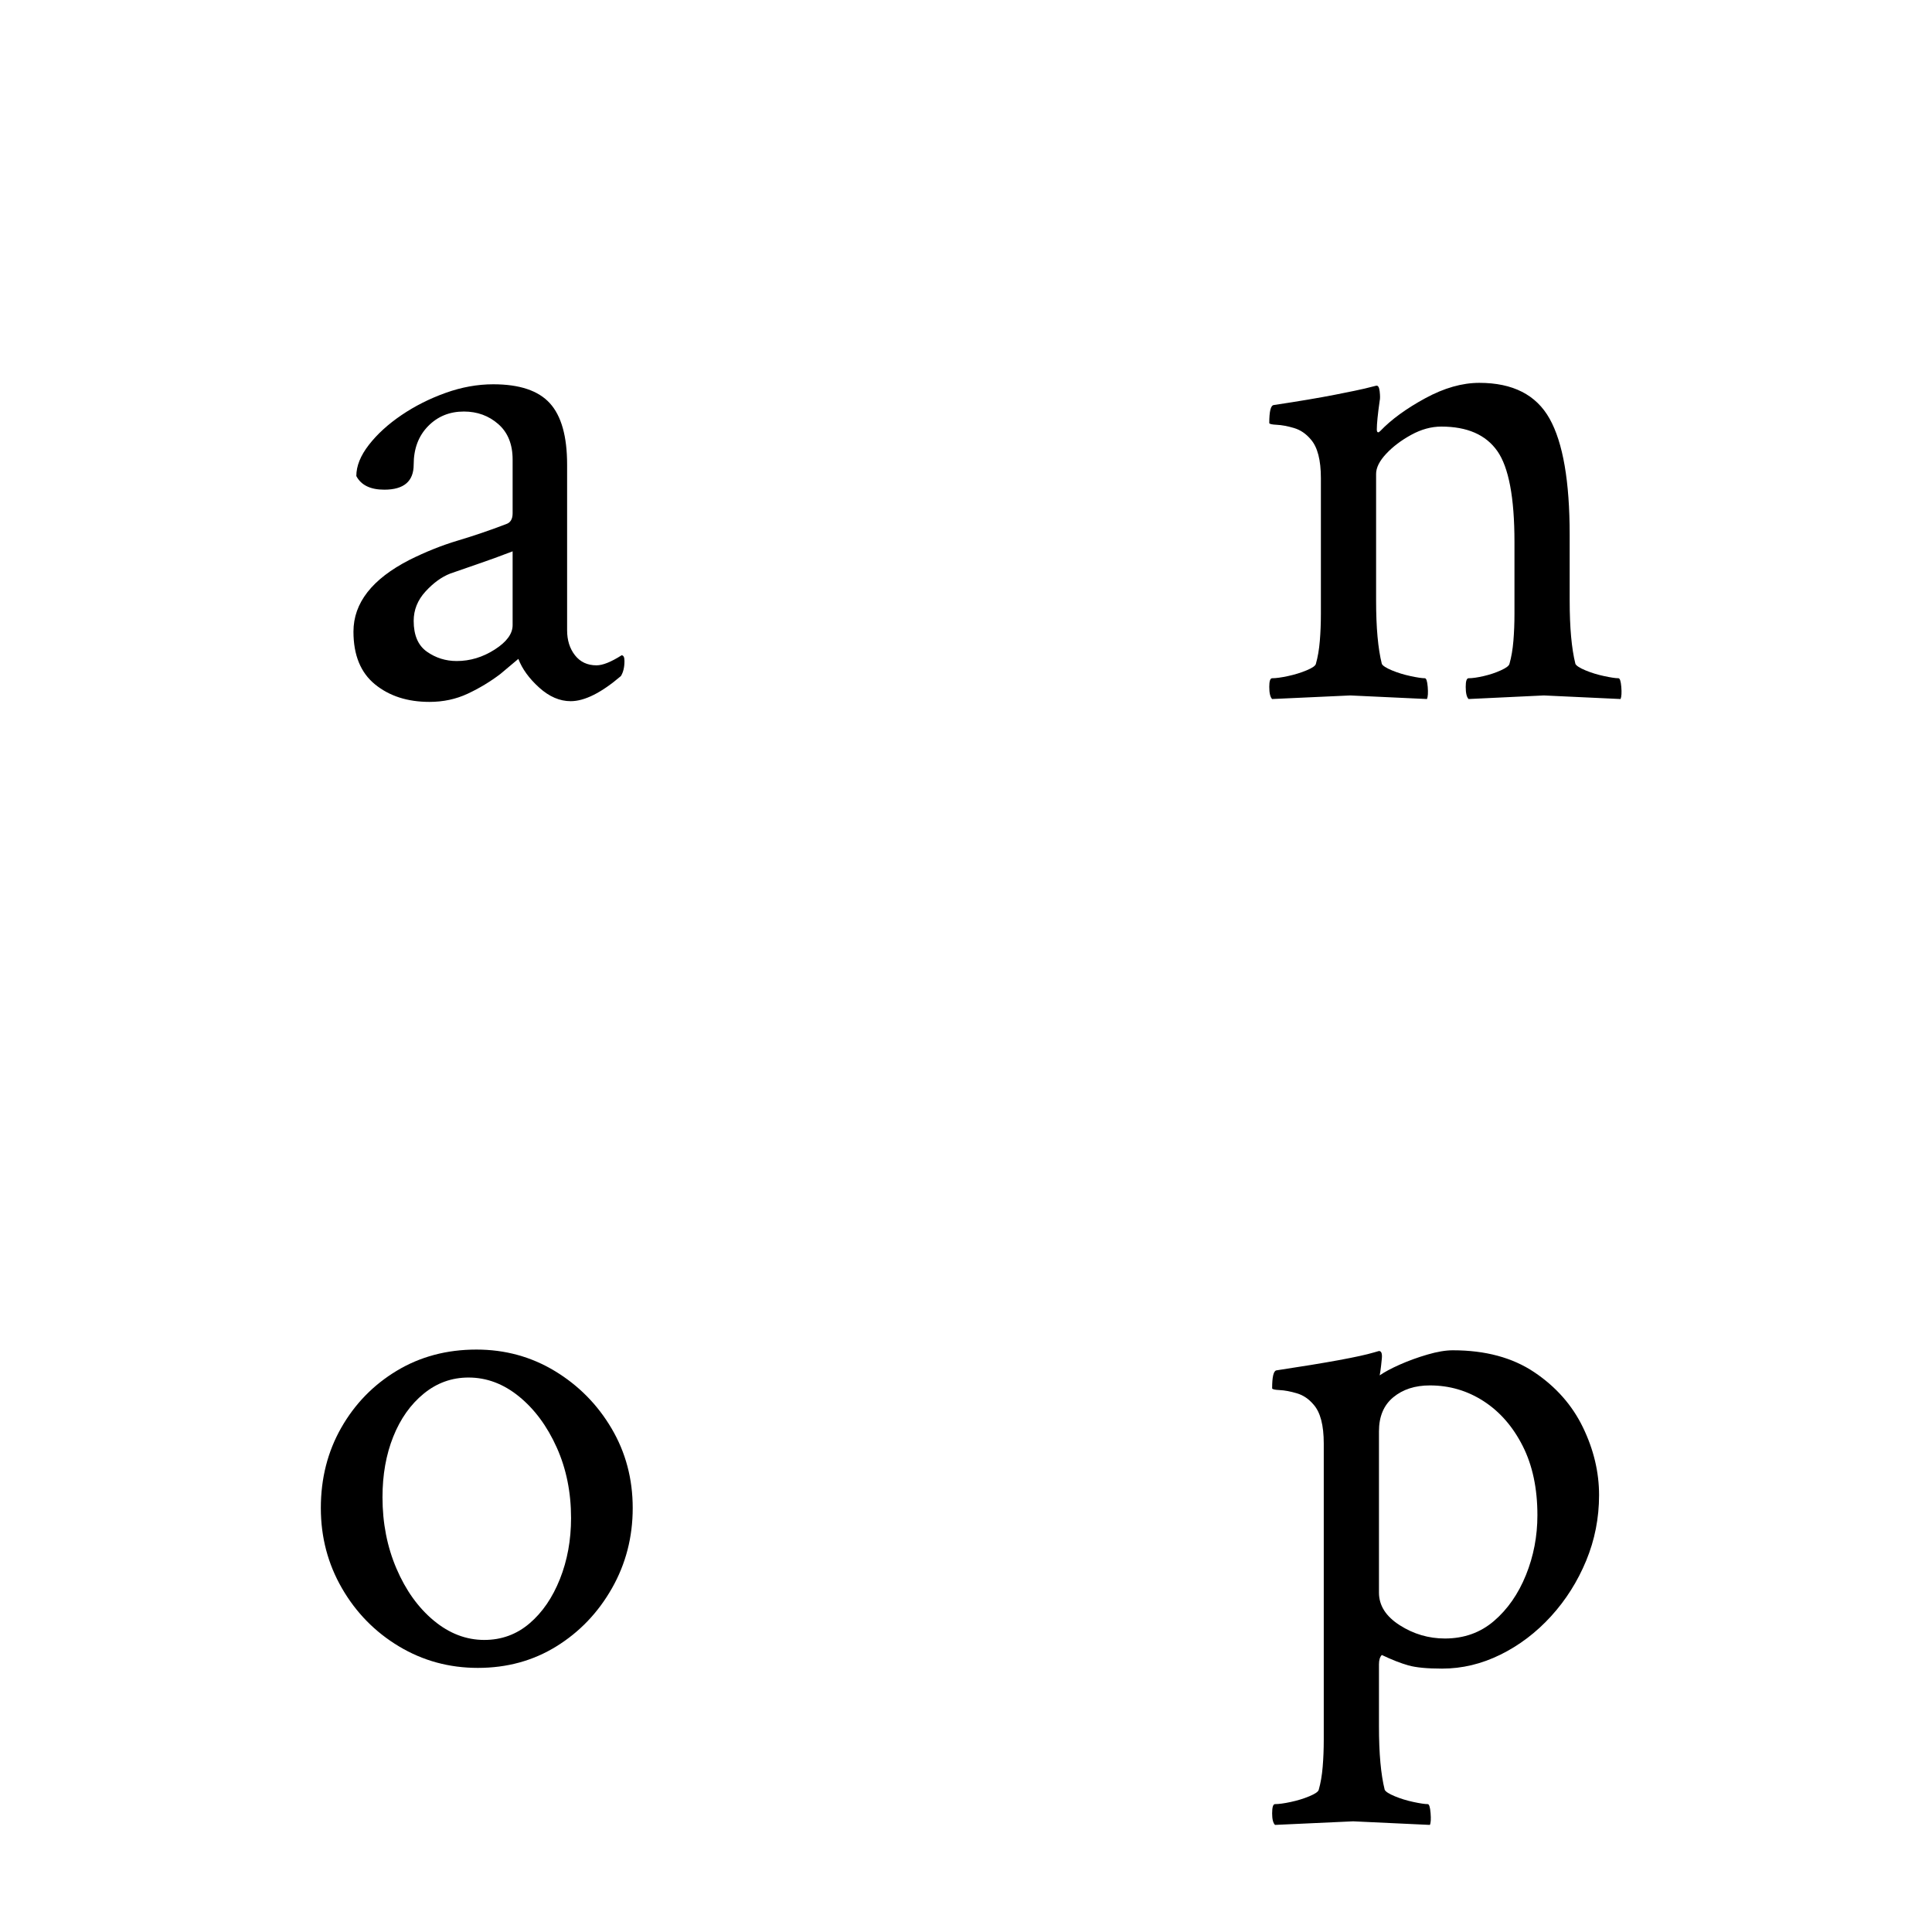
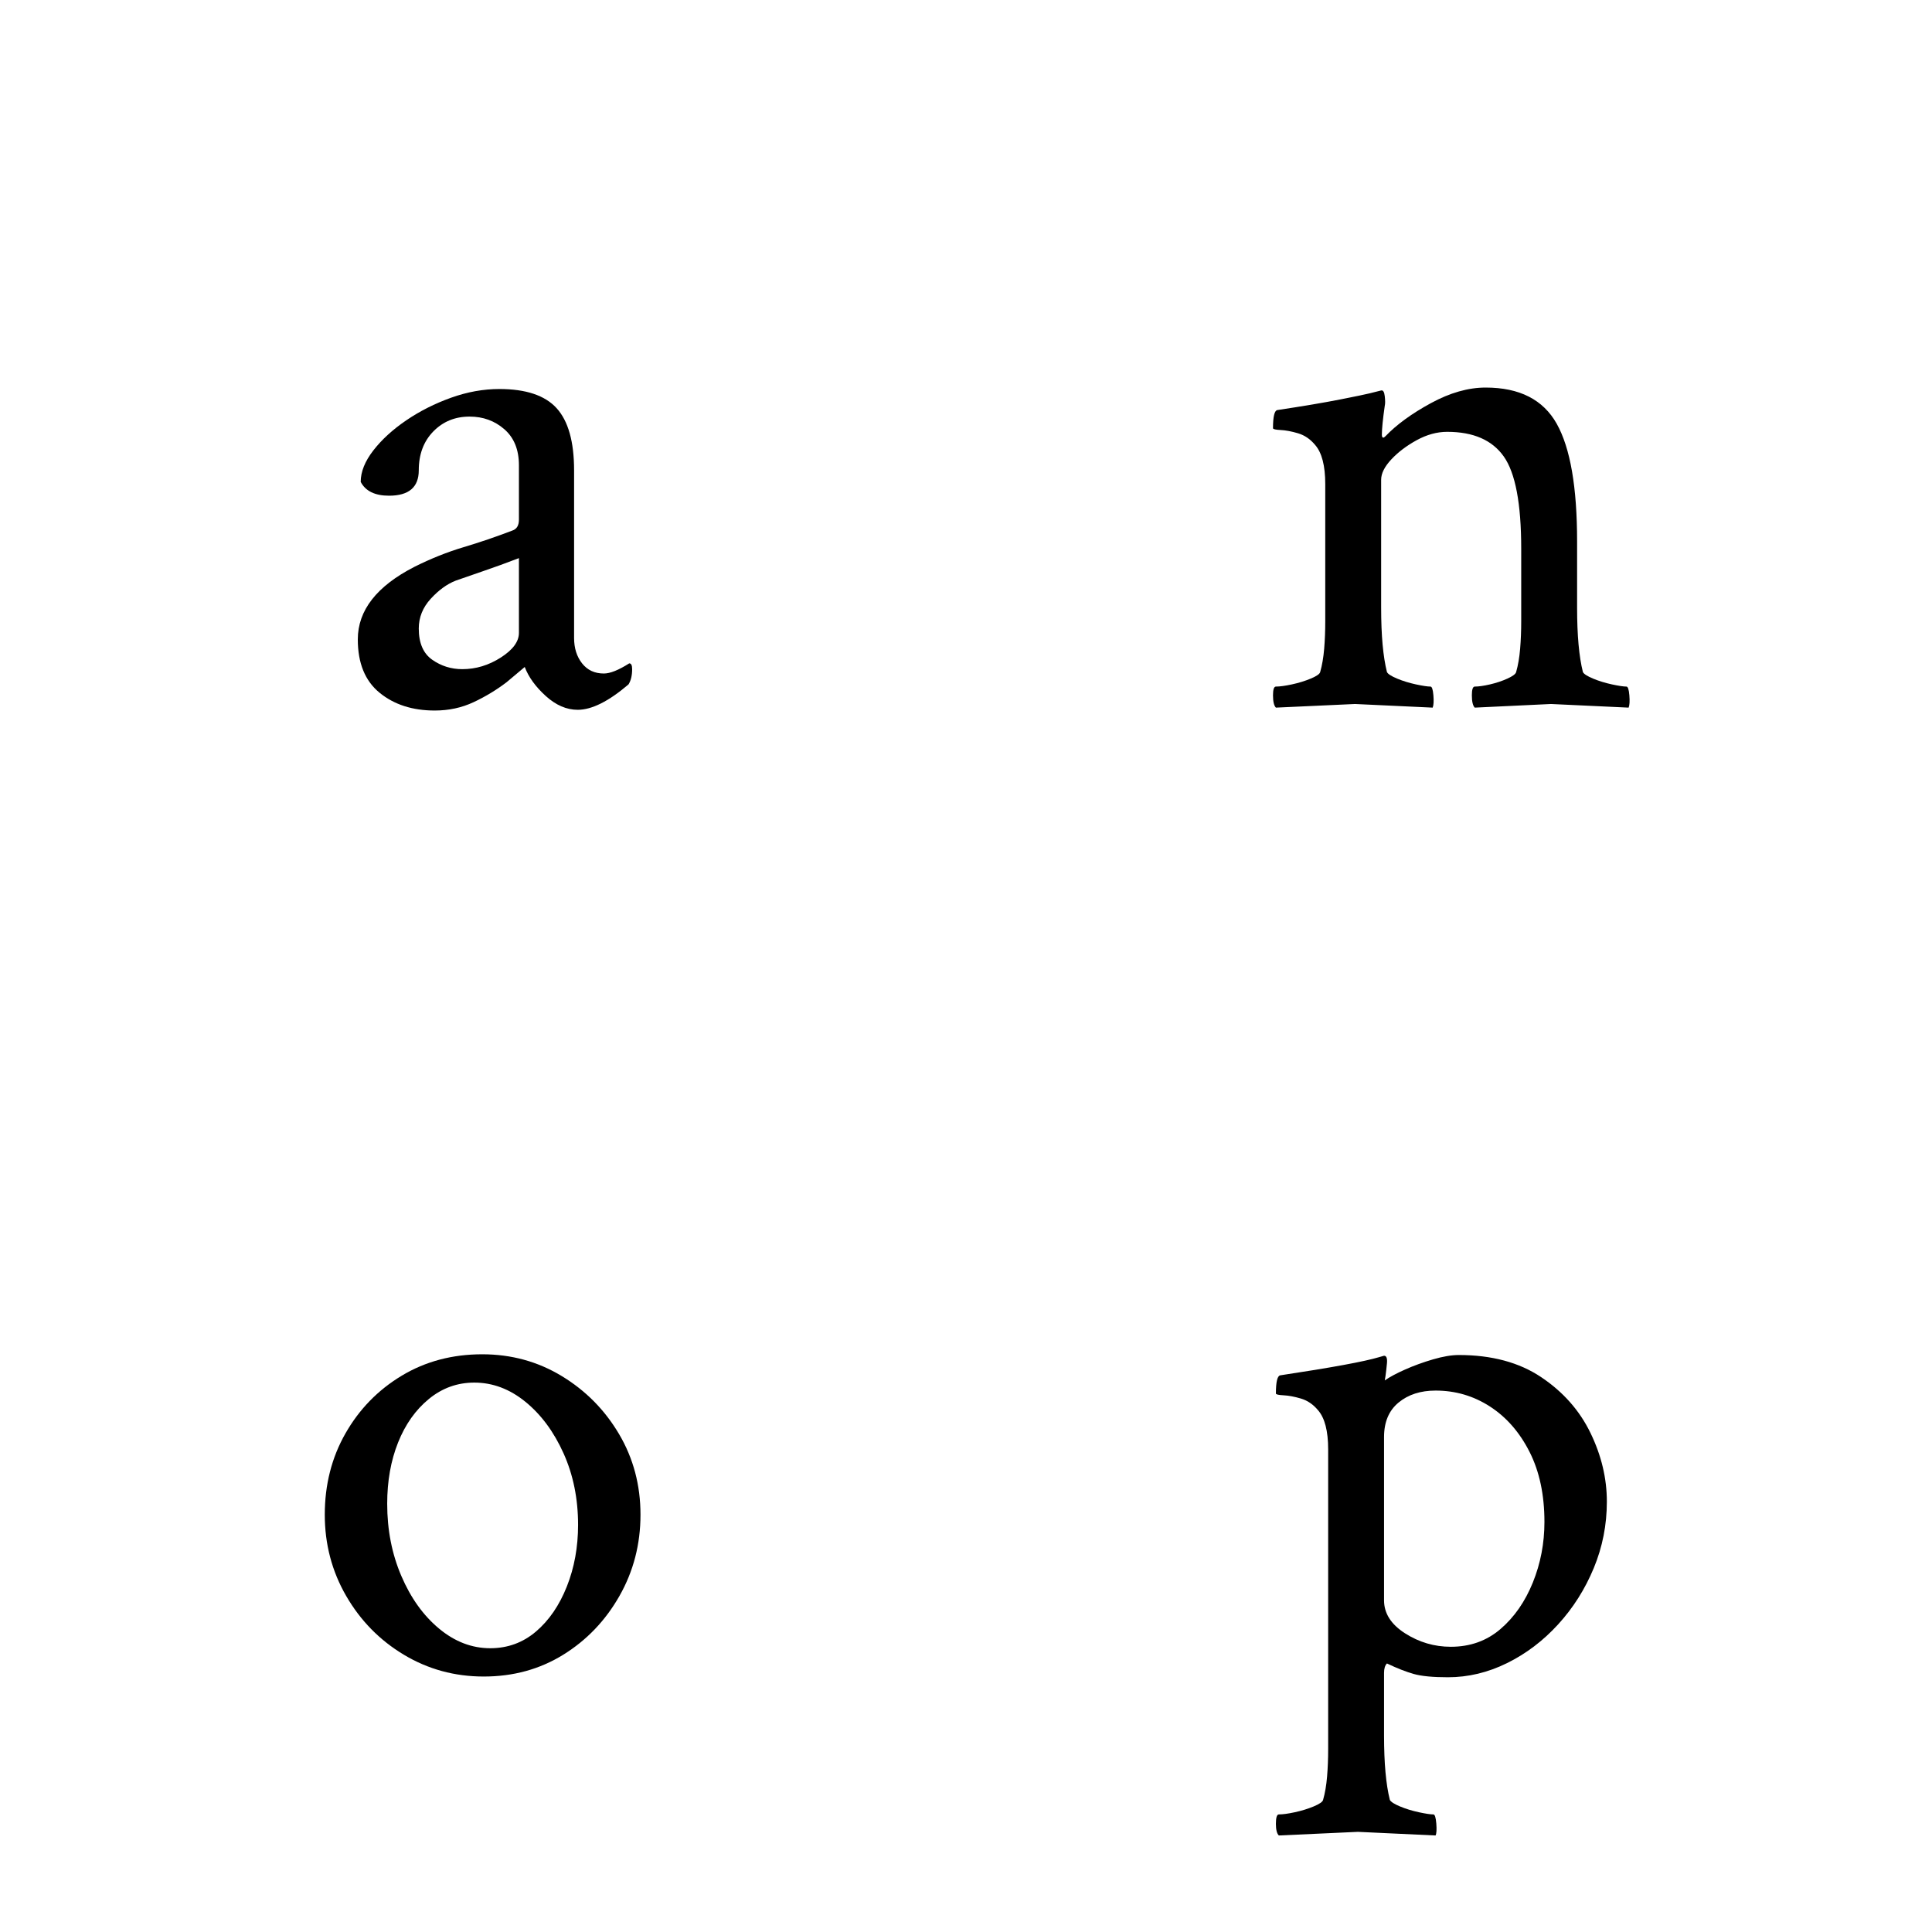
<svg xmlns="http://www.w3.org/2000/svg" height="512" width="512">
  <style>
- path { fill: black; fill-rule: nonzero }
+ path { fill: black; fill-rule: nonzero; }
</style>
  <g>
-     <g transform="translate(0.00, 0.00) scale(0.19) translate(454.00, 972.00) scale(1, -1)">
+     <g transform="translate(0, 0) scale(0.1923366) translate(454, 972) scale(1, -1)">
      <path d="M145,-7 q-46,0,-76,24.5 q-30,24.5,-30,73.5 q0,60,78,100 q34,17,67.5,27 q33.5,10,67.5,23 q9,3,9,15 l0,75 q0,32,-20,49.5 q-20,17.5,-48,17.5 q-30,0,-50,-20.5 q-20,-20.5,-20,-53.5 q0,-35,-41,-35 q-29,0,-39,19 q0,21,17.5,43.5 q17.5,22.5,45.5,41.5 q28,19,61.5,31 q33.5,12,66.5,12 q55,0,79,-26.5 q24,-26.5,24,-85.5 l0,-231 q0,-21,11,-35 q11,-14,30,-14 q13,0,35,14 q4,0,4,-8 q0,-13,-5,-21 q-41,-35,-70,-35 q-23,0,-44,19 q-21,19,-29,40 q-5,-4,-12.5,-10.5 q-7.5,-6.5,-12.5,-10.5 q-21,-16,-45.5,-27.5 q-24.5,-11.5,-53.5,-11.5 z M183,50 q28,0,53,16 q25,16,25,34 l0,103 q-26,-10,-49.5,-18 q-23.5,-8,-37.5,-13 q-18,-7,-34.5,-25 q-16.5,-18,-16.5,-41 q0,-30,18.5,-43 q18.5,-13,41.5,-13 z" />
    </g>
-     <g transform="translate(256.00, 0.00) scale(0.19) translate(394.00, 972.00) scale(1, -1)">
+     <g transform="translate(256, 0) scale(0.1923366) translate(394, 972) scale(1, -1)">
      <path d="M33,-3 q-4,4,-4,17 q0,12,4,12 q8,0,22,3 q14,3,26,8 q12,5,13,9 q4,14,5.5,32 q1.5,18,1.5,38 l0,189 q0,38,-14,54 q-10,12,-23.5,16 q-13.5,4,-24,4.5 q-10.5,0.5,-10.5,2.5 q0,24,6,25 q53,8,86,14.5 q33,6.5,41,8.5 l16,4 q4,1,5,-8 q1,-9,0,-13 q-2,-14,-3,-24 q-1,-10,-1,-16 q0,-4,2,-4 q1,0,3,2 q23,24,62.5,45.5 q39.5,21.5,75.5,21.5 q70,0,98,-50 q28,-50,28,-162 l0,-91 q0,-29,2,-51 q2,-22,6,-38 q2,-4,14,-9 q12,-5,26,-8 q14,-3,20,-3 q3,0,4,-12 q1,-12,-1,-17 l-107,5 l-105,-5 q-4,4,-4,17 q0,12,4,12 q8,0,21,3 q13,3,24,8 q11,5,12,9 q4,14,5.5,32 q1.5,18,1.5,38 l0,100 q0,93,-24,127 q-24,34,-78,34 q-21,0,-42,-11.5 q-21,-11.5,-35,-26.5 q-14,-15,-14,-28 l0,-176 q0,-29,2,-51 q2,-22,6,-38 q2,-4,14,-9 q12,-5,26,-8 q14,-3,20,-3 q3,0,4,-12 q1,-12,-1,-17 l-107,5 l-109,-5 z" />
    </g>
-     <g transform="translate(0.00, 256.00) scale(0.19) translate(410.50, 972.00) scale(1, -1)">
+     <g transform="translate(0, 256) scale(0.1923366) translate(410.5, 972) scale(1, -1)">
      <path d="M256,-7 q-60,0,-110,30 q-50,30,-79.5,81 q-29.5,51,-29.5,112 q0,62,28.5,112 q28.5,50,77.5,79.5 q49,29.5,111,29.5 q60,0,109.5,-30 q49.5,-30,79,-80 q29.5,-50,29.5,-111 q0,-61,-29,-112 q-29,-51,-77.5,-81 q-48.5,-30,-109.5,-30 z M265,32 q36,0,63,23 q27,23,42.5,62 q15.5,39,15.5,85 q0,54,-20,98.5 q-20,44.5,-52.5,71 q-32.5,26.5,-70.5,26.5 q-35,0,-62.5,-22.5 q-27.5,-22.5,-42.5,-60 q-15,-37.5,-15,-84.5 q0,-54,19.5,-99.5 q19.5,-45.5,52,-72.5 q32.5,-27,70.5,-27 z" />
    </g>
-     <g transform="translate(256.00, 256.00) scale(0.19) translate(410.00, 972.00) scale(1, -1)">
+     <g transform="translate(256, 256) scale(0.1923366) translate(410, 972) scale(1, -1)">
      <path d="M21,-226 q-4,4,-4,16 q0,13,4,13 q8,0,22,3 q14,3,26,8 q12,5,13,9 q4,14,5.5,32 q1.5,18,1.5,38 l0,413 q0,38,-14,54 q-10,12,-23.5,16 q-13.5,4,-24,4.5 q-10.5,0.5,-10.5,2.5 q0,24,6,25 q106,16,136,25 l7,2 q5,0,4,-10.5 q-1,-10.5,-2,-17.5 l-1,-6 q10,7,28,15 q18,8,38.5,14 q20.5,6,35.5,6 q68,0,113.5,-30.5 q45.5,-30.5,68,-77 q22.5,-46.5,22.5,-94.5 q0,-48,-18,-91.5 q-18,-43.5,-49,-77.5 q-31,-34,-70.5,-53.5 q-39.5,-19.5,-81.5,-19.5 q-31,0,-47,4.5 q-16,4.5,-37,14.5 q-4,-4,-4,-13 l0,-86 q0,-29,2,-51 q2,-22,6,-38 q2,-4,14,-9 q12,-5,26,-8 q14,-3,20,-3 q3,0,4,-12.5 q1,-12.5,-1,-16.5 l-107,5 l-109,-5 z M258,34 q40,0,68.5,24.5 q28.5,24.5,44.5,64 q16,39.5,16,83.5 q0,56,-20.5,96.5 q-20.5,40.5,-54.5,62.5 q-34,22,-75,22 q-31,0,-51,-16.5 q-20,-16.5,-20,-47.5 l0,-225 q0,-27,29,-45.5 q29,-18.5,63,-18.5 z" />
    </g>
  </g>
</svg>
